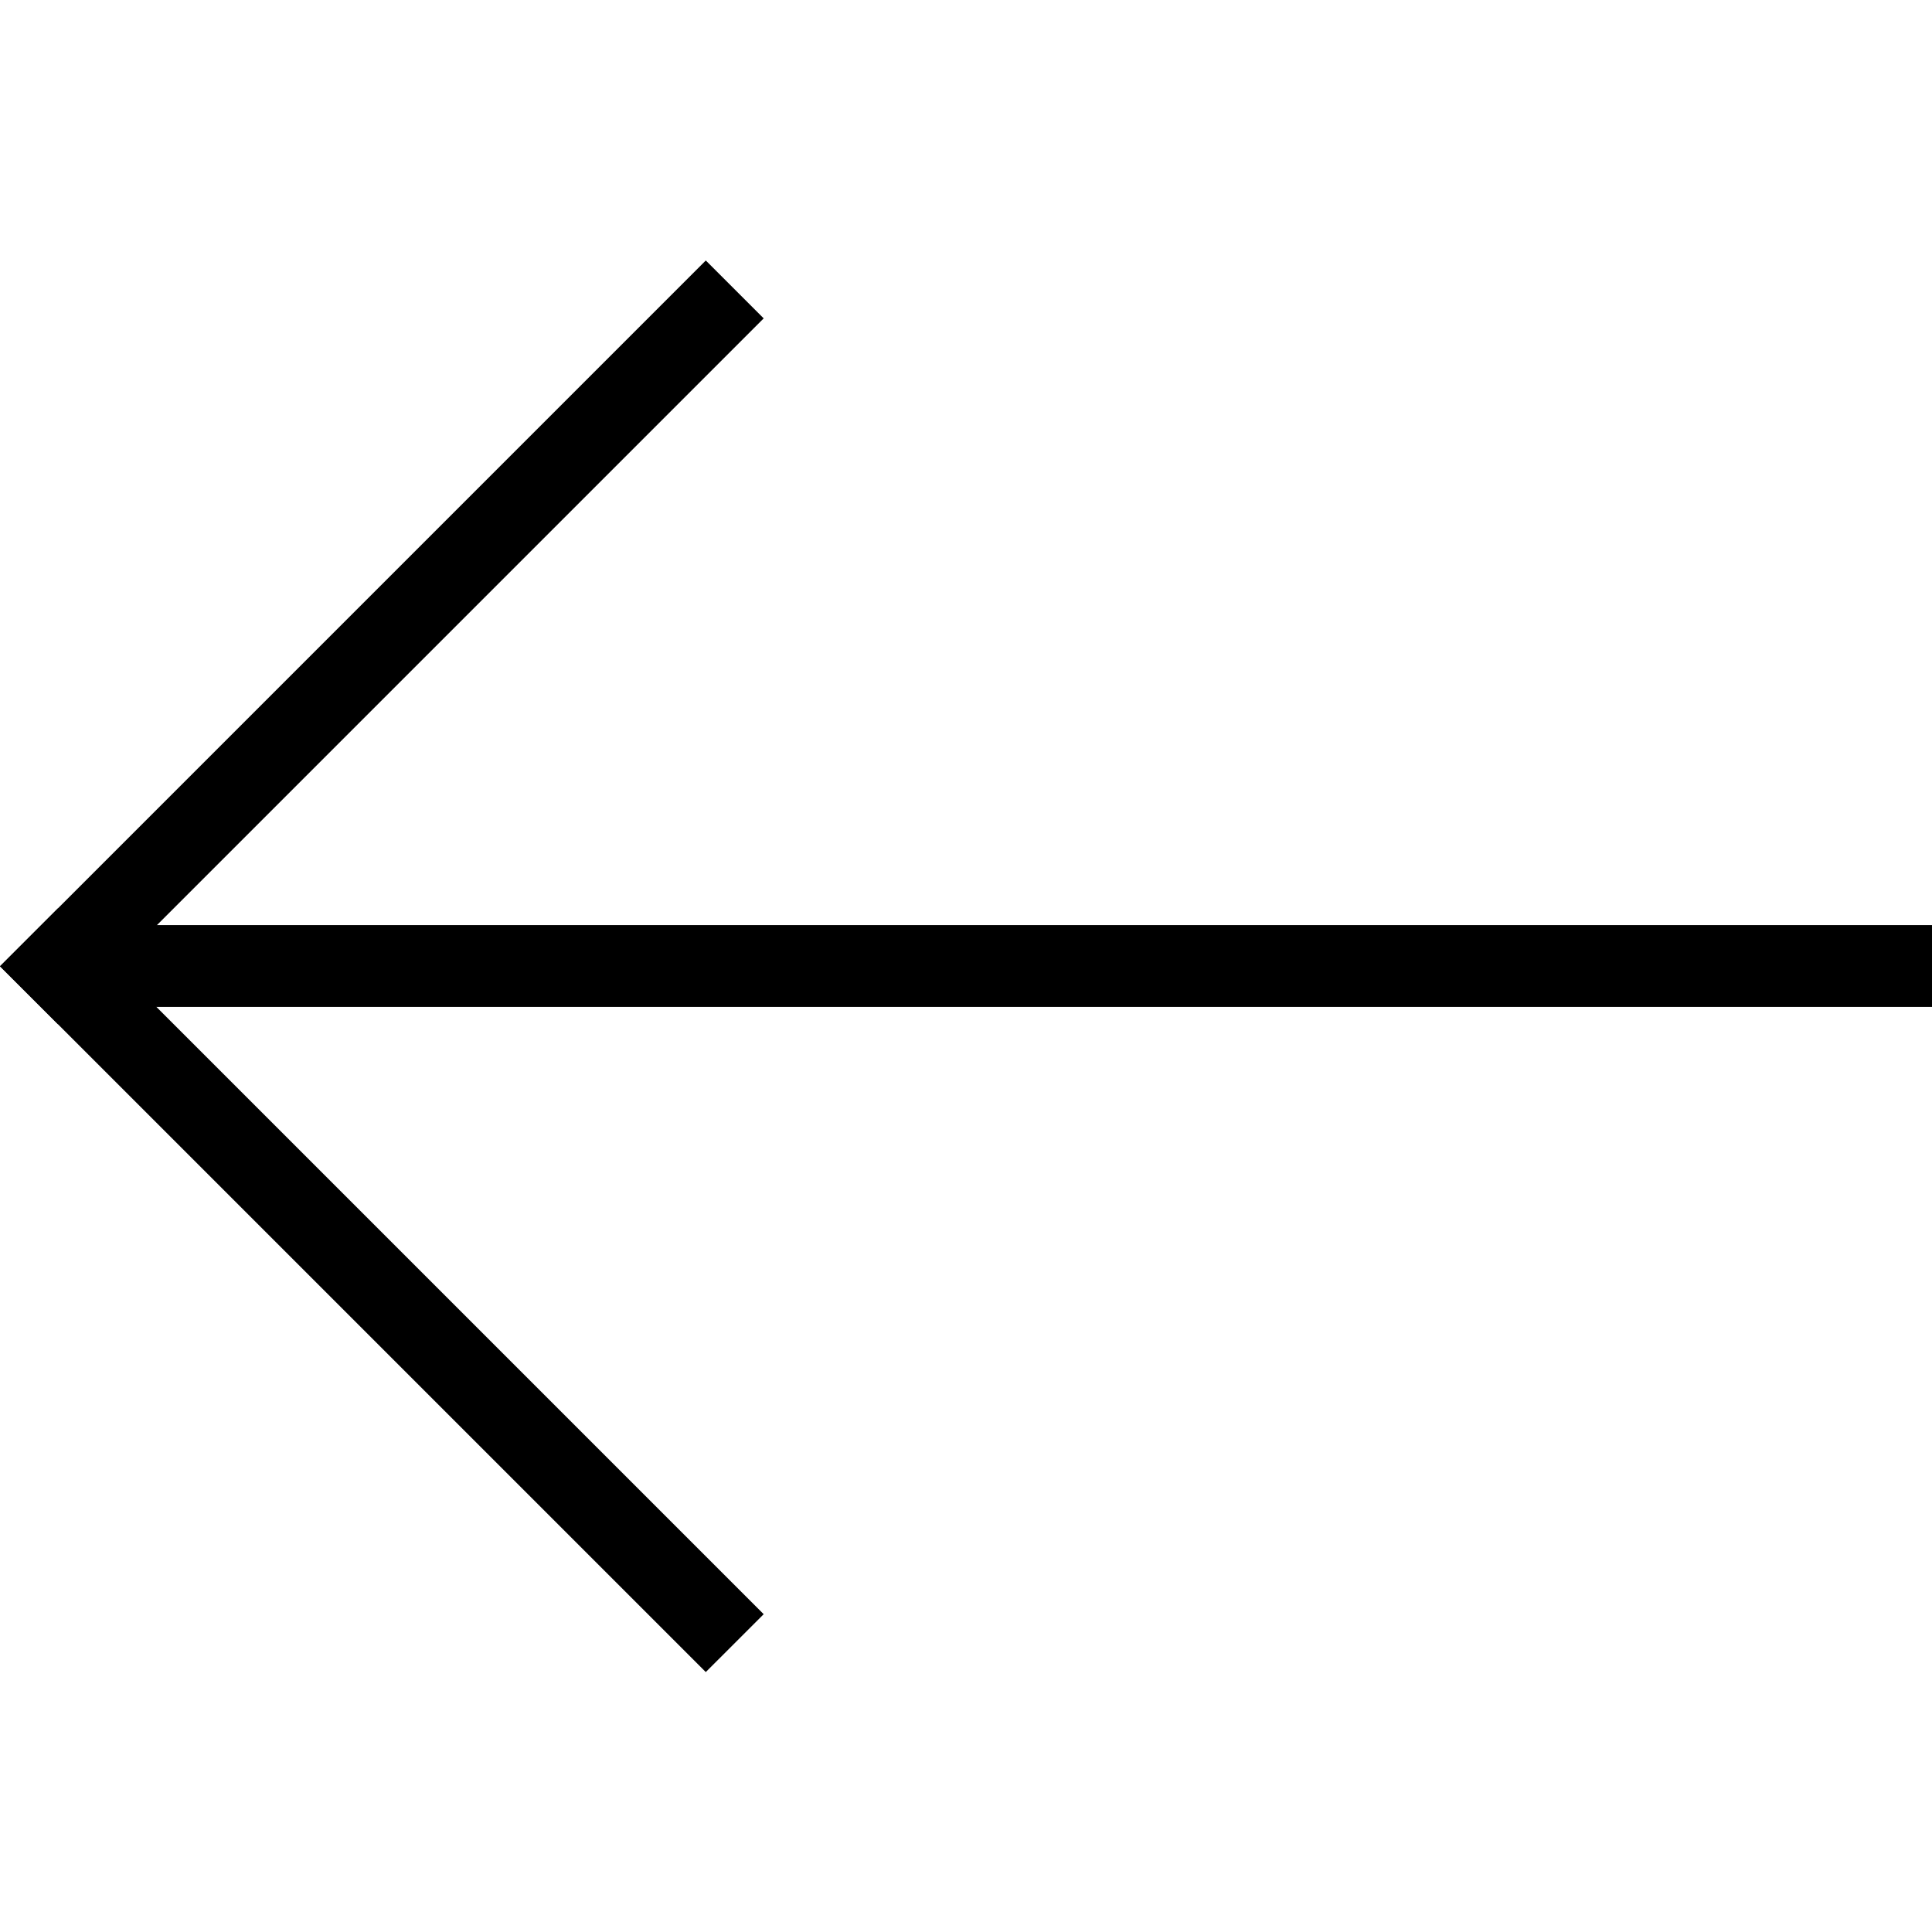
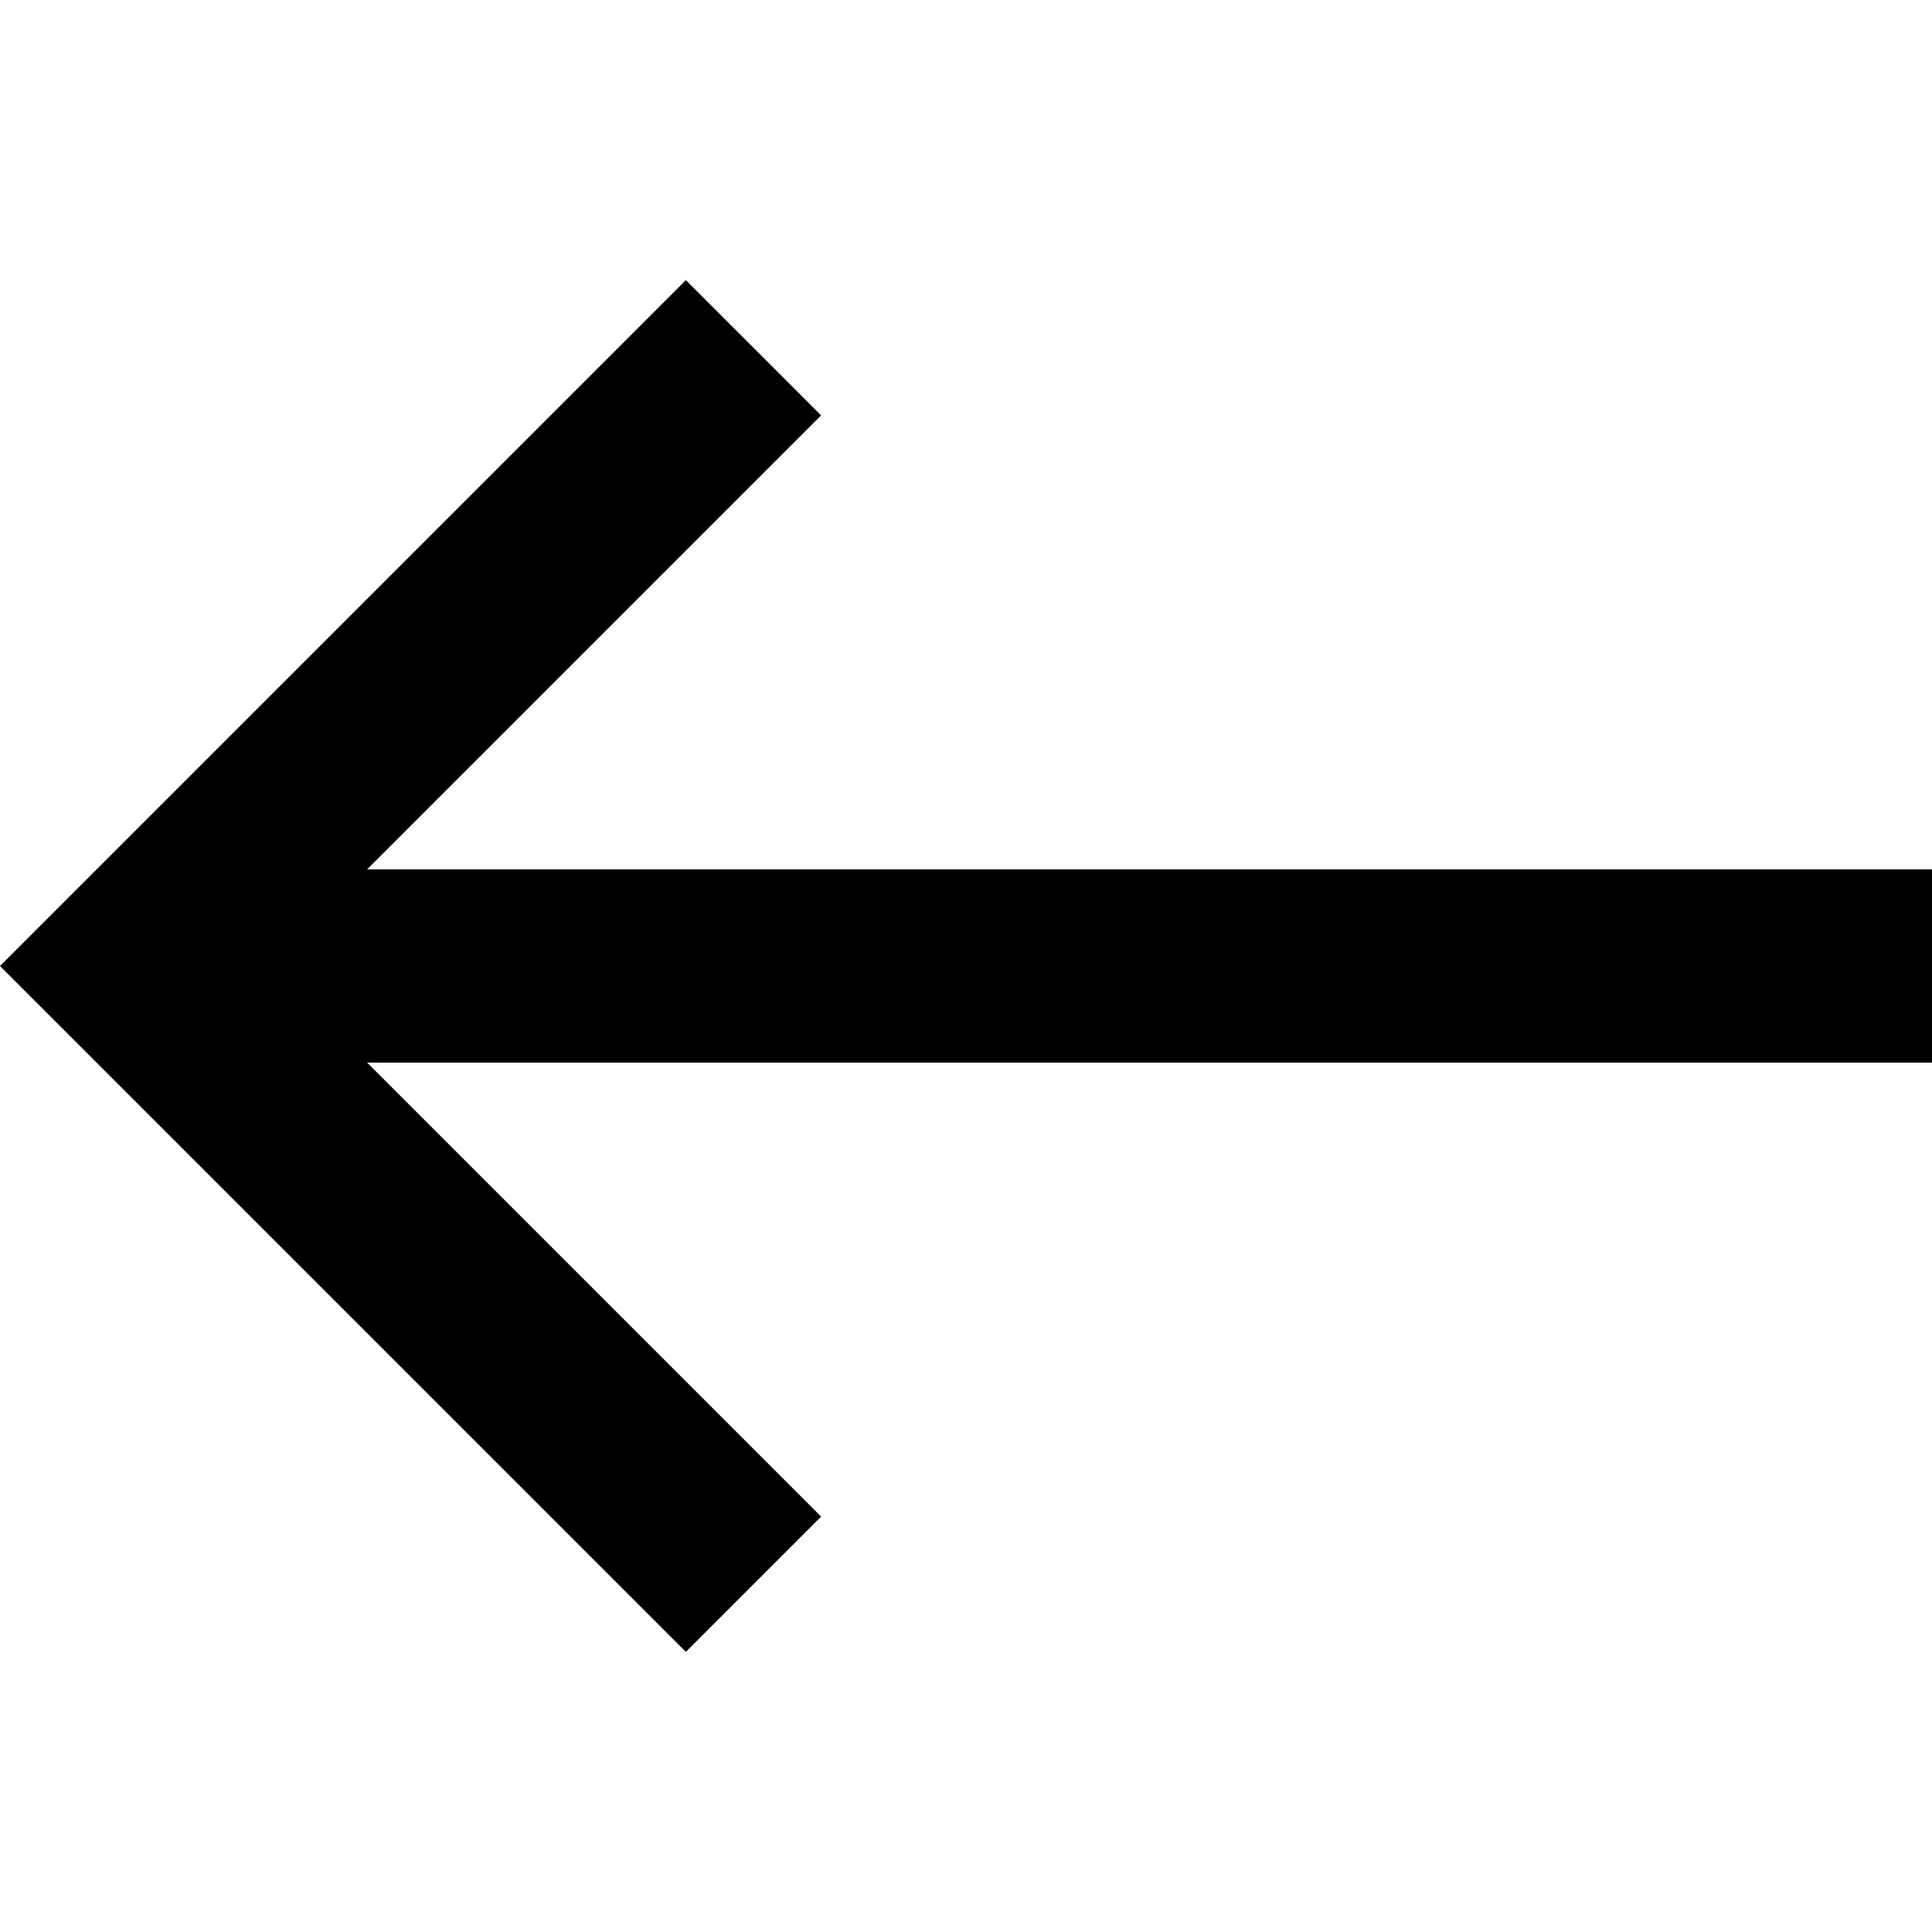
- <svg xmlns="http://www.w3.org/2000/svg" width="1299" height="1299" xml:space="preserve" overflow="hidden">
-   <defs>
-     <clipPath id="clip0">
-       <rect x="0" y="0" width="1299" height="1299" />
-     </clipPath>
-   </defs>
-   <g clip-path="url(#clip0)">
-     <rect x="0" y="0" width="1299" height="1299" fill="#000000" fill-opacity="0" />
-     <path d="M513.469 1085.31 474.545 1124.23 0 649.688 38.924 610.764Z" fill-rule="evenodd" />
-     <path d="M474.546 175.143 513.469 214.067 38.924 688.611 0.001 649.688Z" fill-rule="evenodd" />
-     <rect x="67" y="622" width="1232" height="55" />
+ <svg xmlns="http://www.w3.org/2000/svg" width="20" height="20" viewBox="0 0 0.2 0.2" version="1.1" id="svg1">
+   <defs id="defs1" />
+   <g id="layer1">
+     <path id="rect6" style="fill:#000000;stroke-width:0.01" d="M 0.2,0.11 H 0.038 L 0.085,0.157 0.071,0.171 0.014,0.114 -1e-8,0.1 l 0.014,-0.014 0.057,-0.057 0.014,0.014 -0.047,0.047 h 0.162 z" />
  </g>
</svg>
